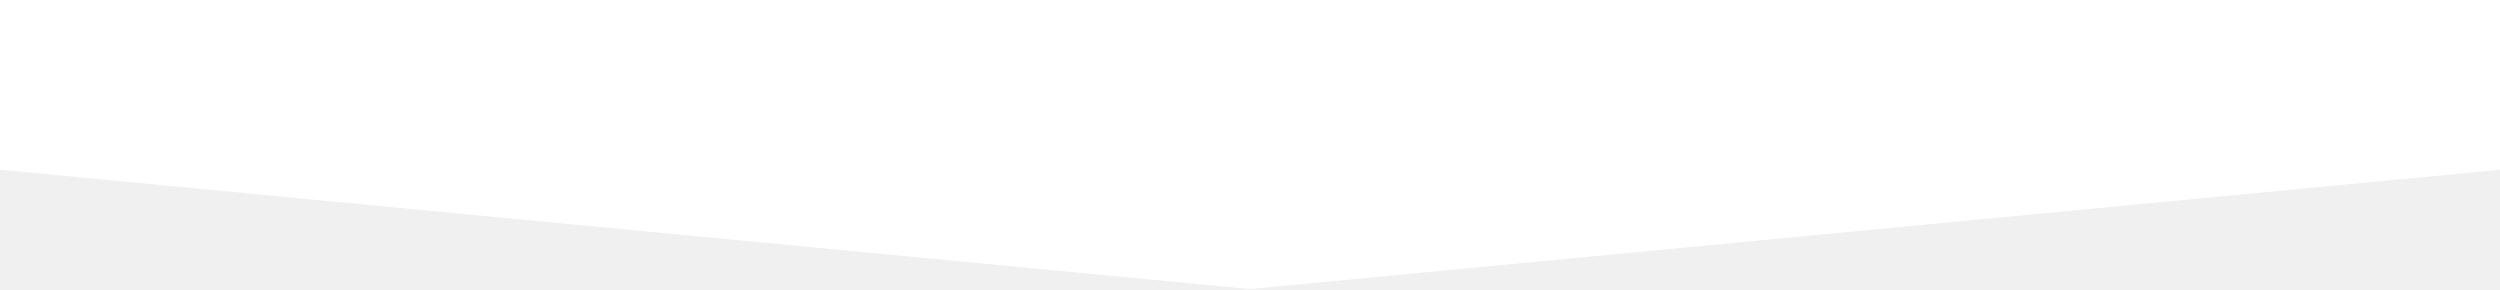
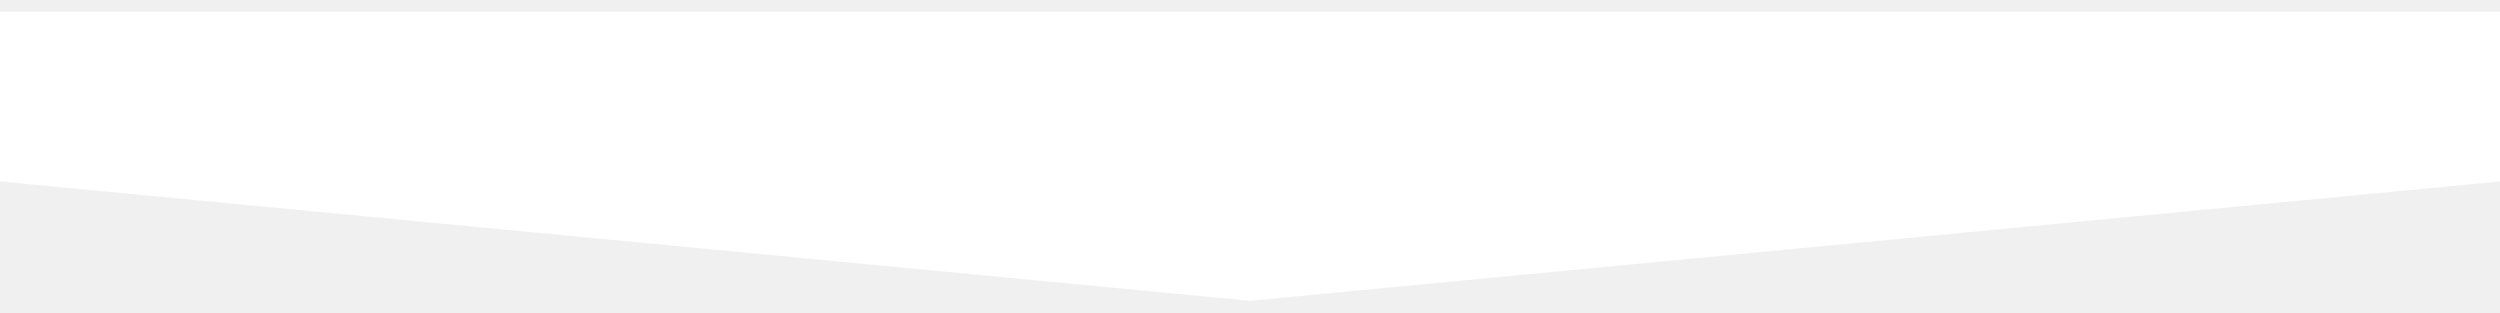
- <svg xmlns="http://www.w3.org/2000/svg" version="1.1" id="Layer_1" x="0px" y="0px" width="320px" height="37px" viewBox="0 12.452 320 37" enable-background="new 0 12.452 320 37" xml:space="preserve">
+ <svg xmlns="http://www.w3.org/2000/svg" version="1.1" id="Layer_1" x="0px" y="0px" width="320px" height="40px" viewBox="0 12.452 320 37" enable-background="new 0 12.452 320 37" xml:space="preserve">
  <polygon fill="#ffffff" points="320,12.452 0,12.452 0,34.175 160,49.452 320,34.175 " />
</svg>
